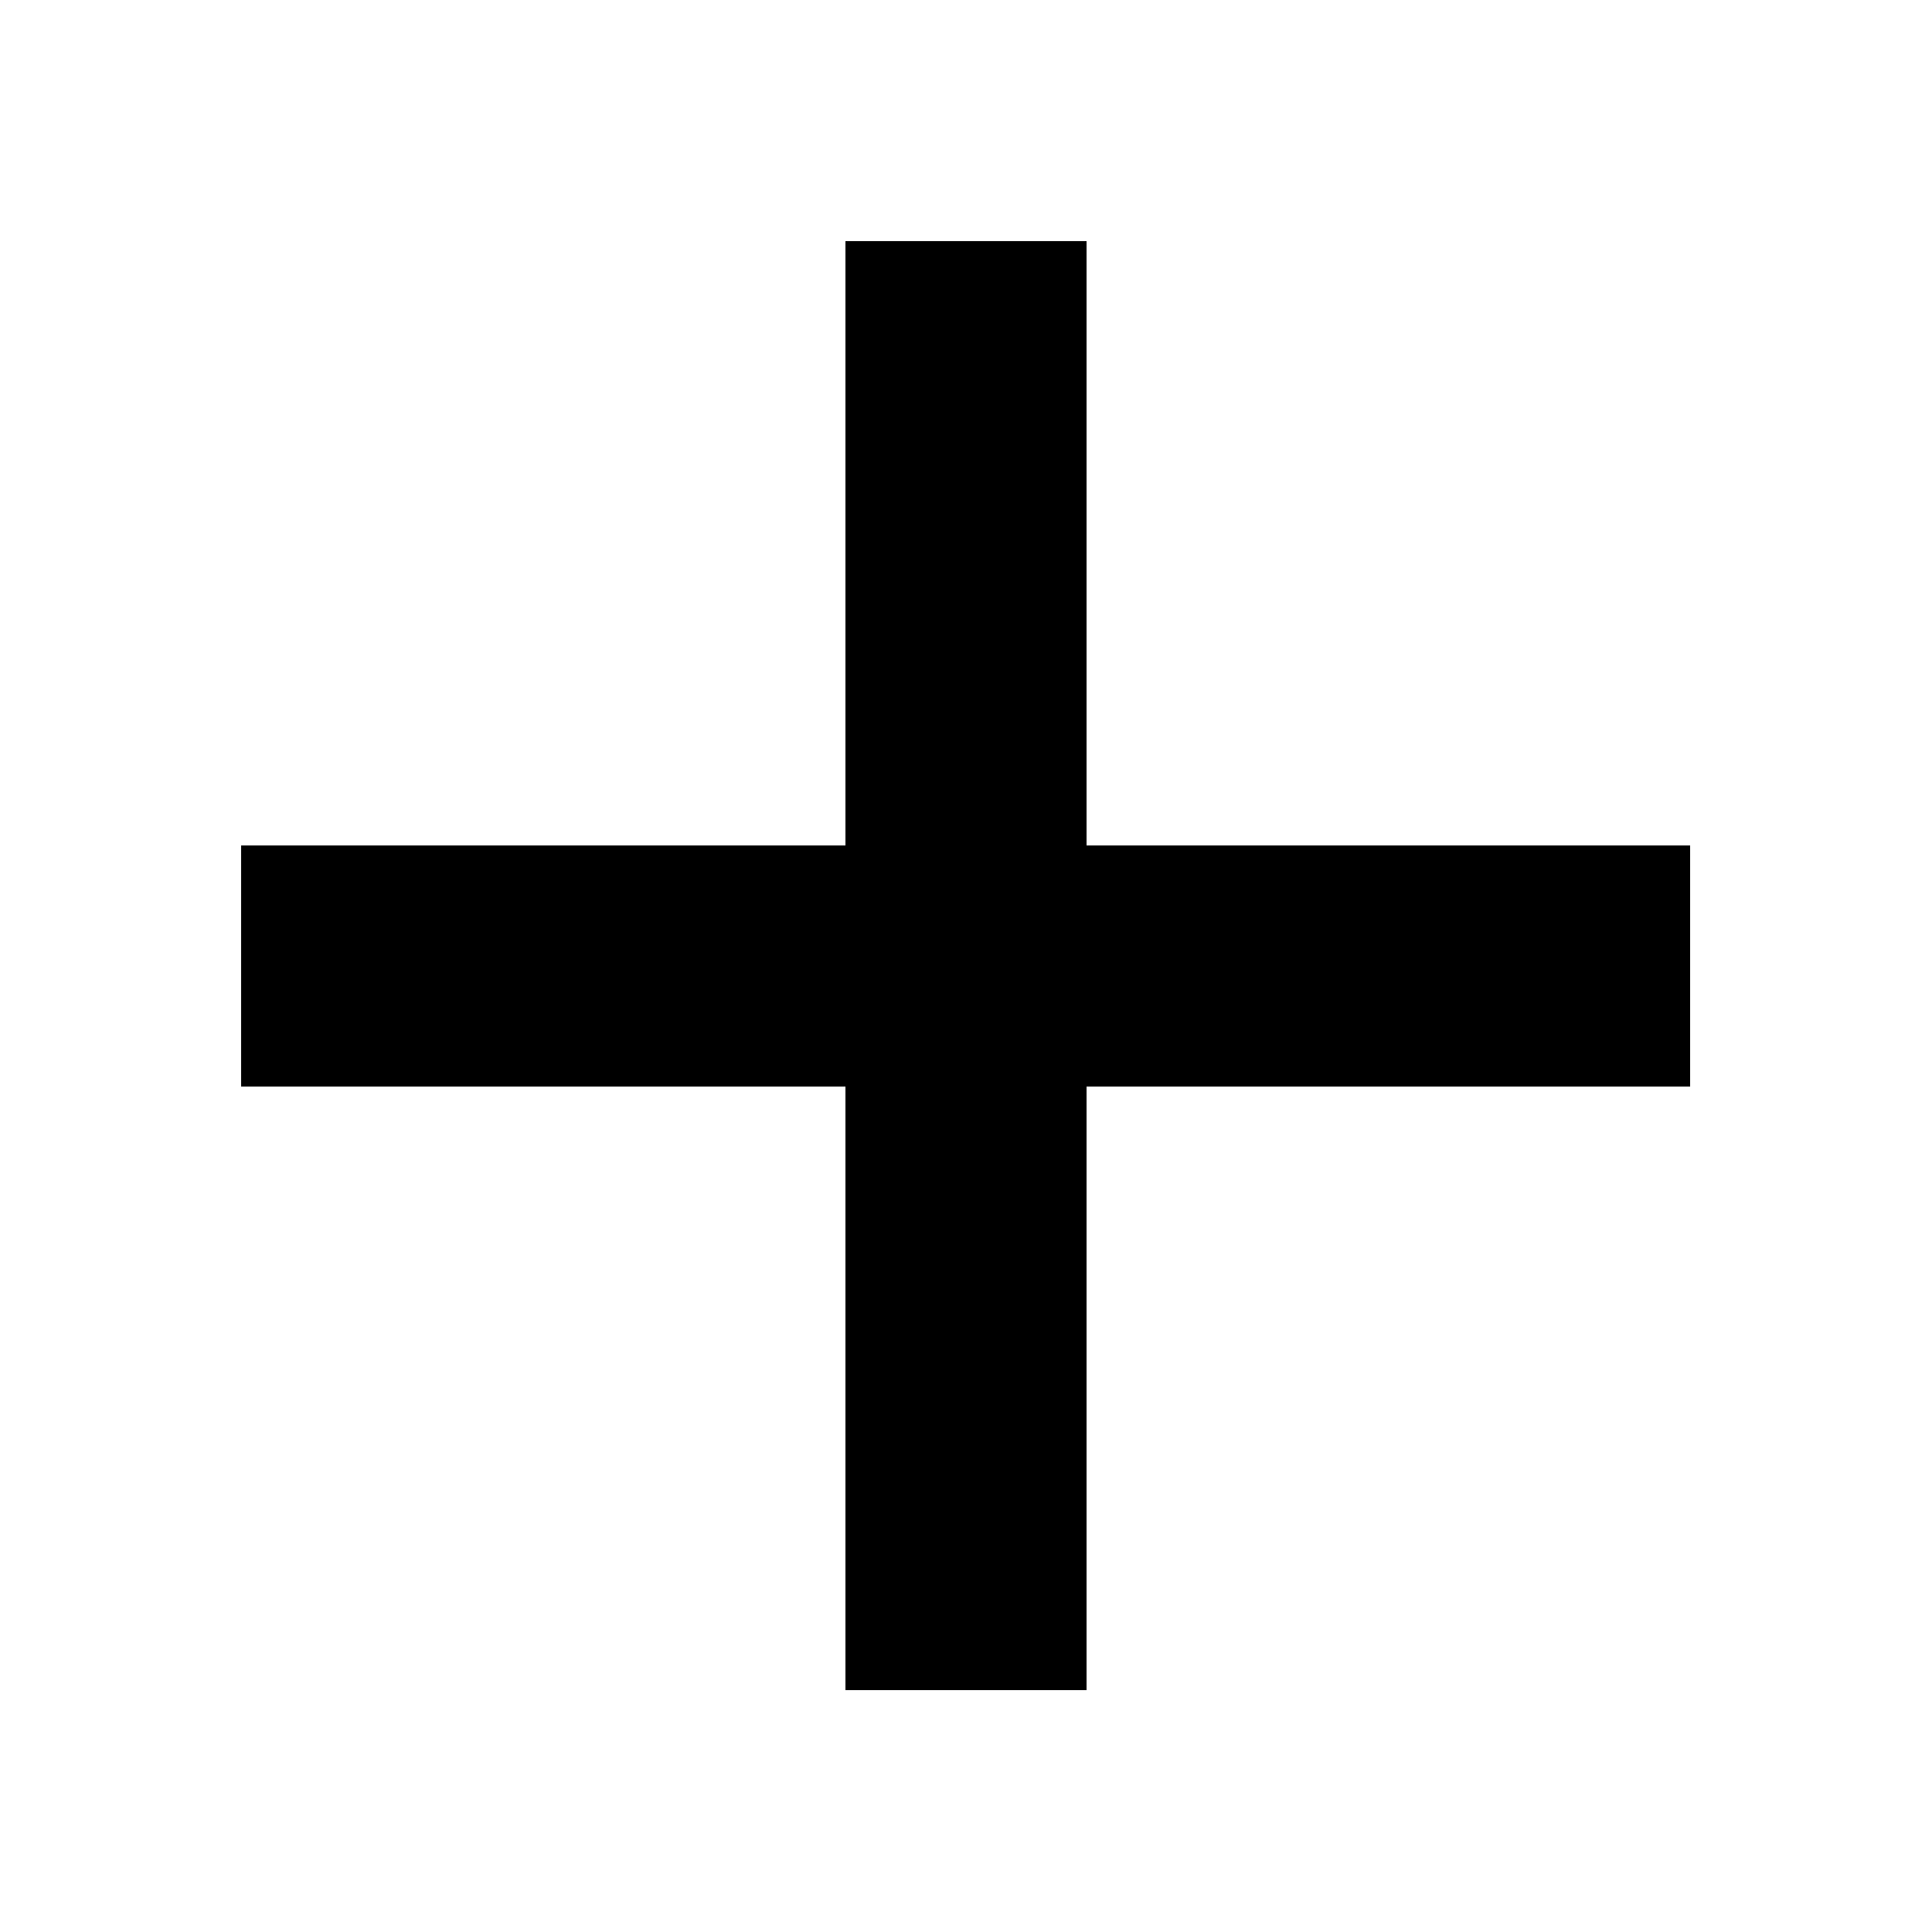
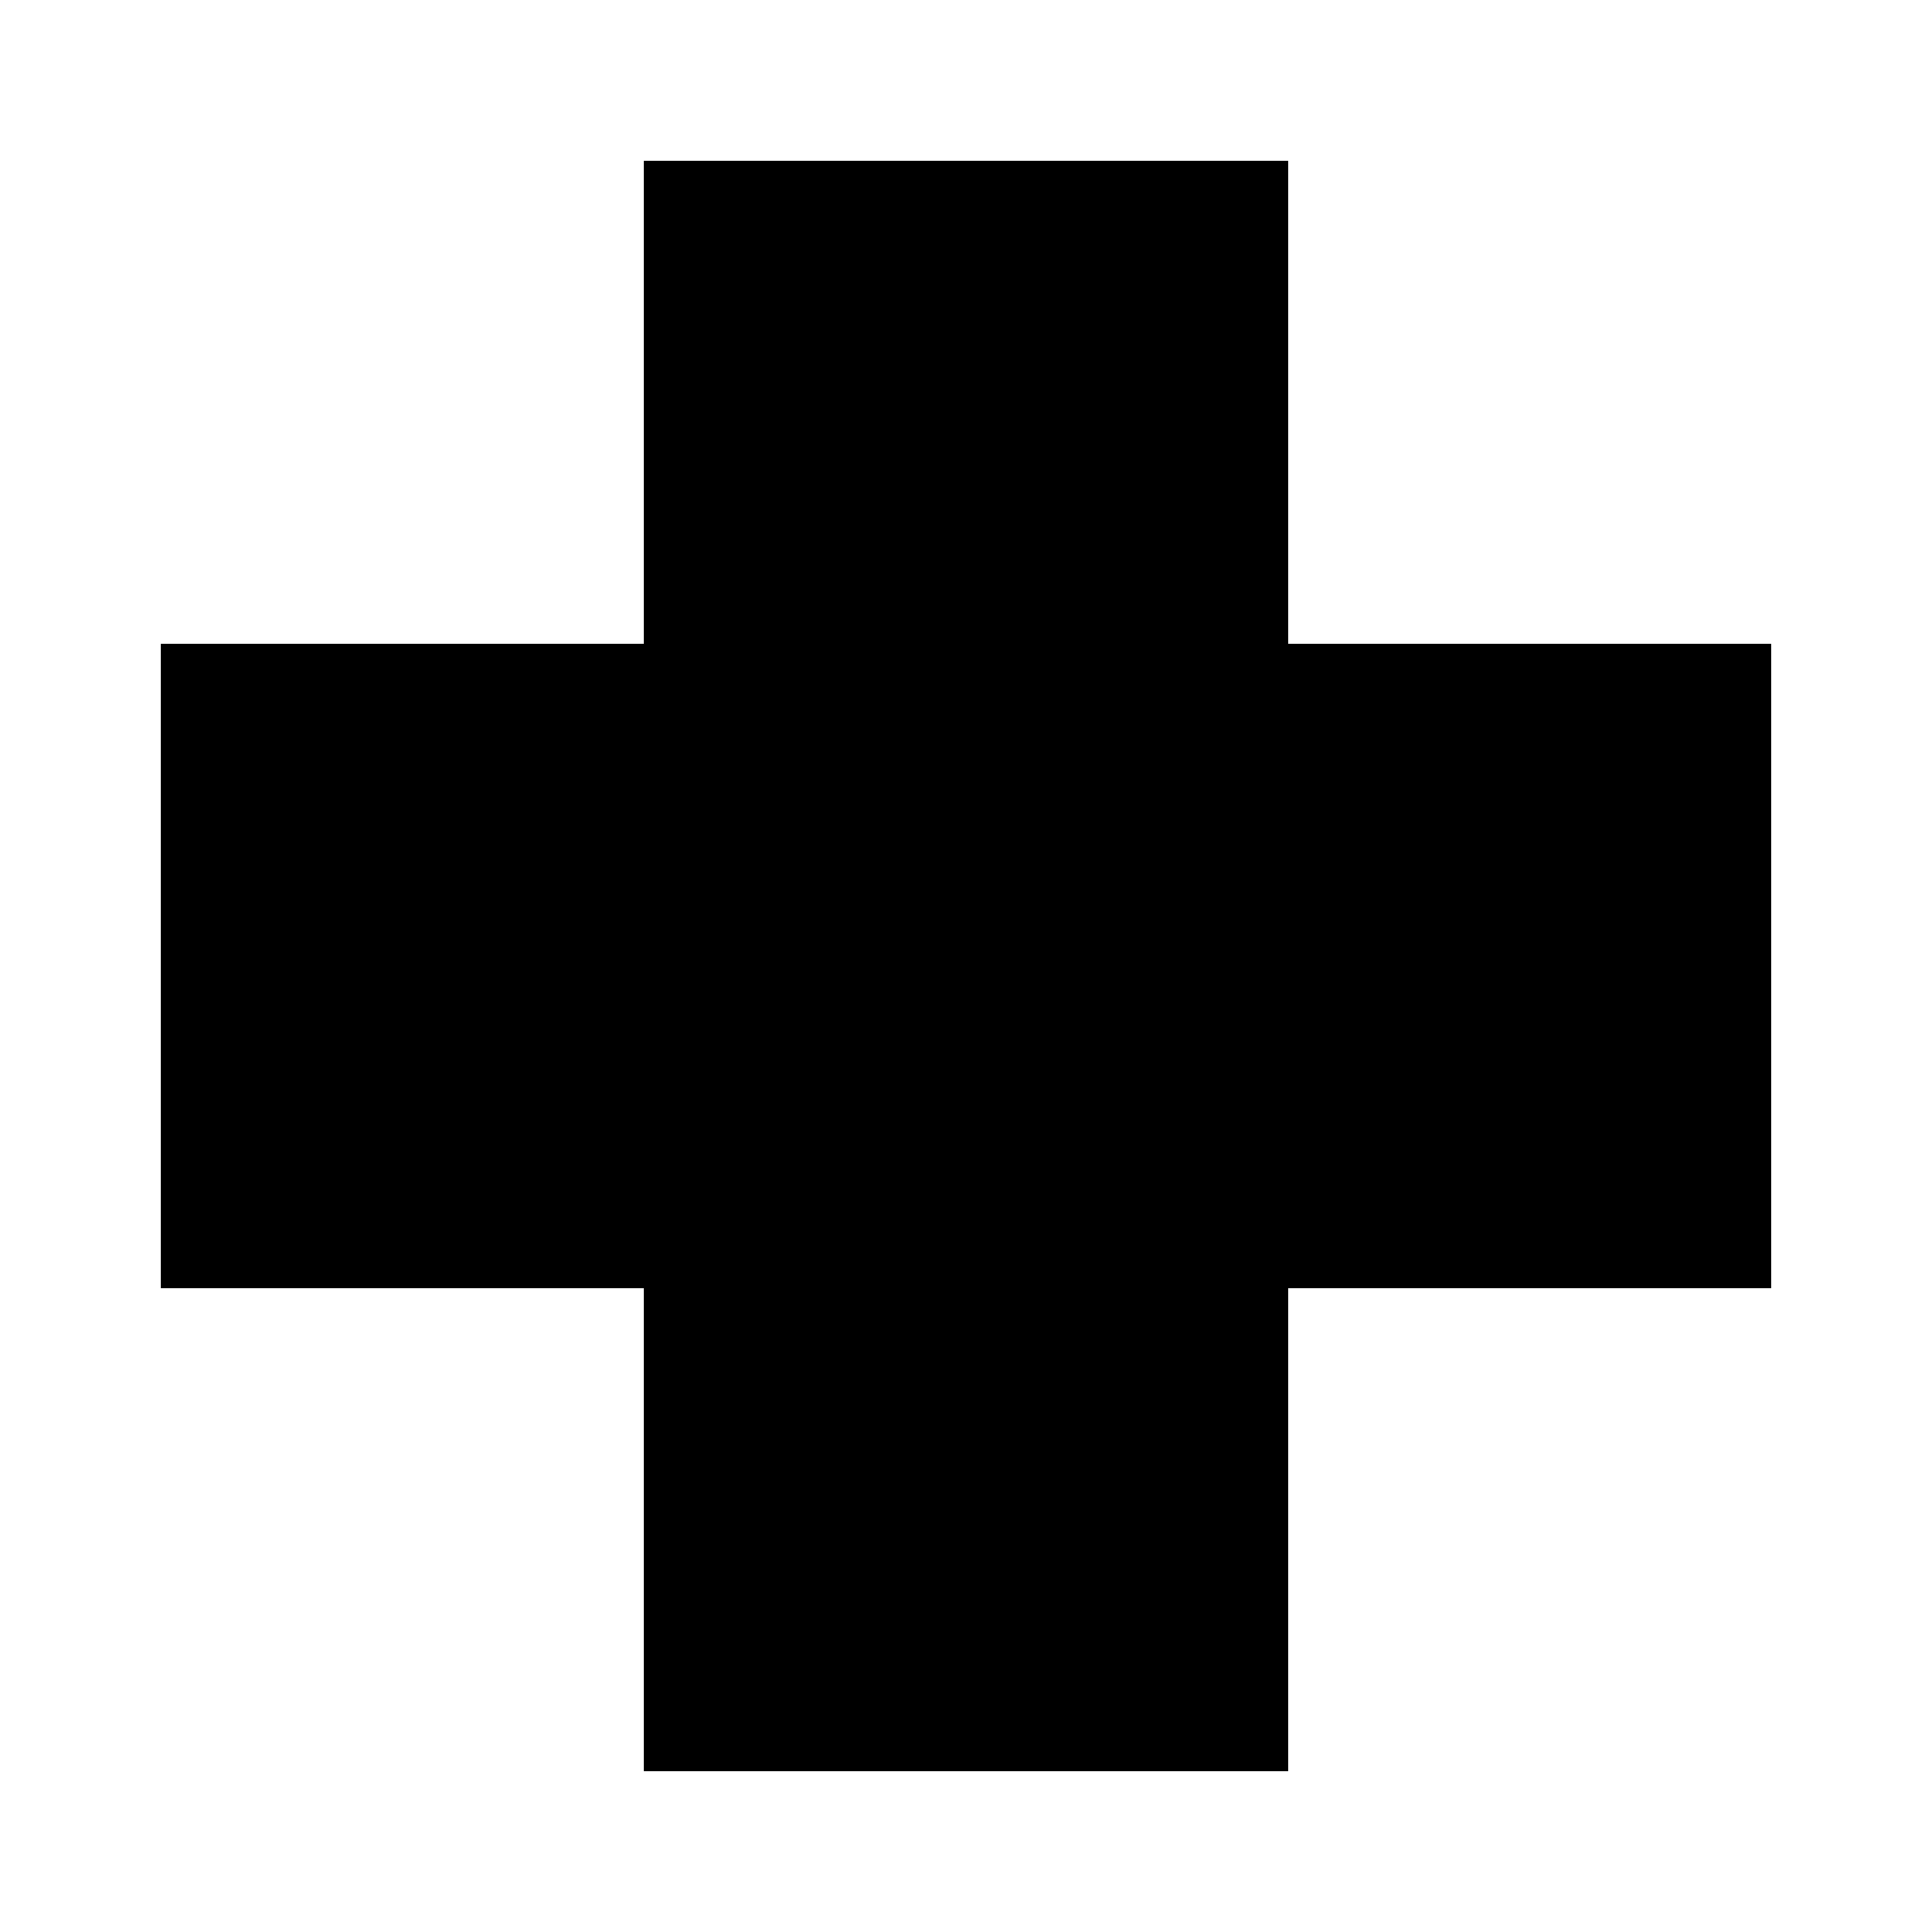
- <svg xmlns="http://www.w3.org/2000/svg" viewBox="0 0 16 16" width="16" height="16" fill="currentColor" shape-rendering="crispEdges">
-   <rect x="7" y="2" width="2" height="12" />
-   <rect x="2" y="7" width="12" height="2" />
+ <svg xmlns="http://www.w3.org/2000/svg" viewBox="0 0 12 12" width="12" height="12" fill="currentColor" shape-rendering="crispEdges">
+   <rect x="4" y="1" width="4" height="10" />
+   <rect x="1" y="4" width="10" height="4" />
</svg>
